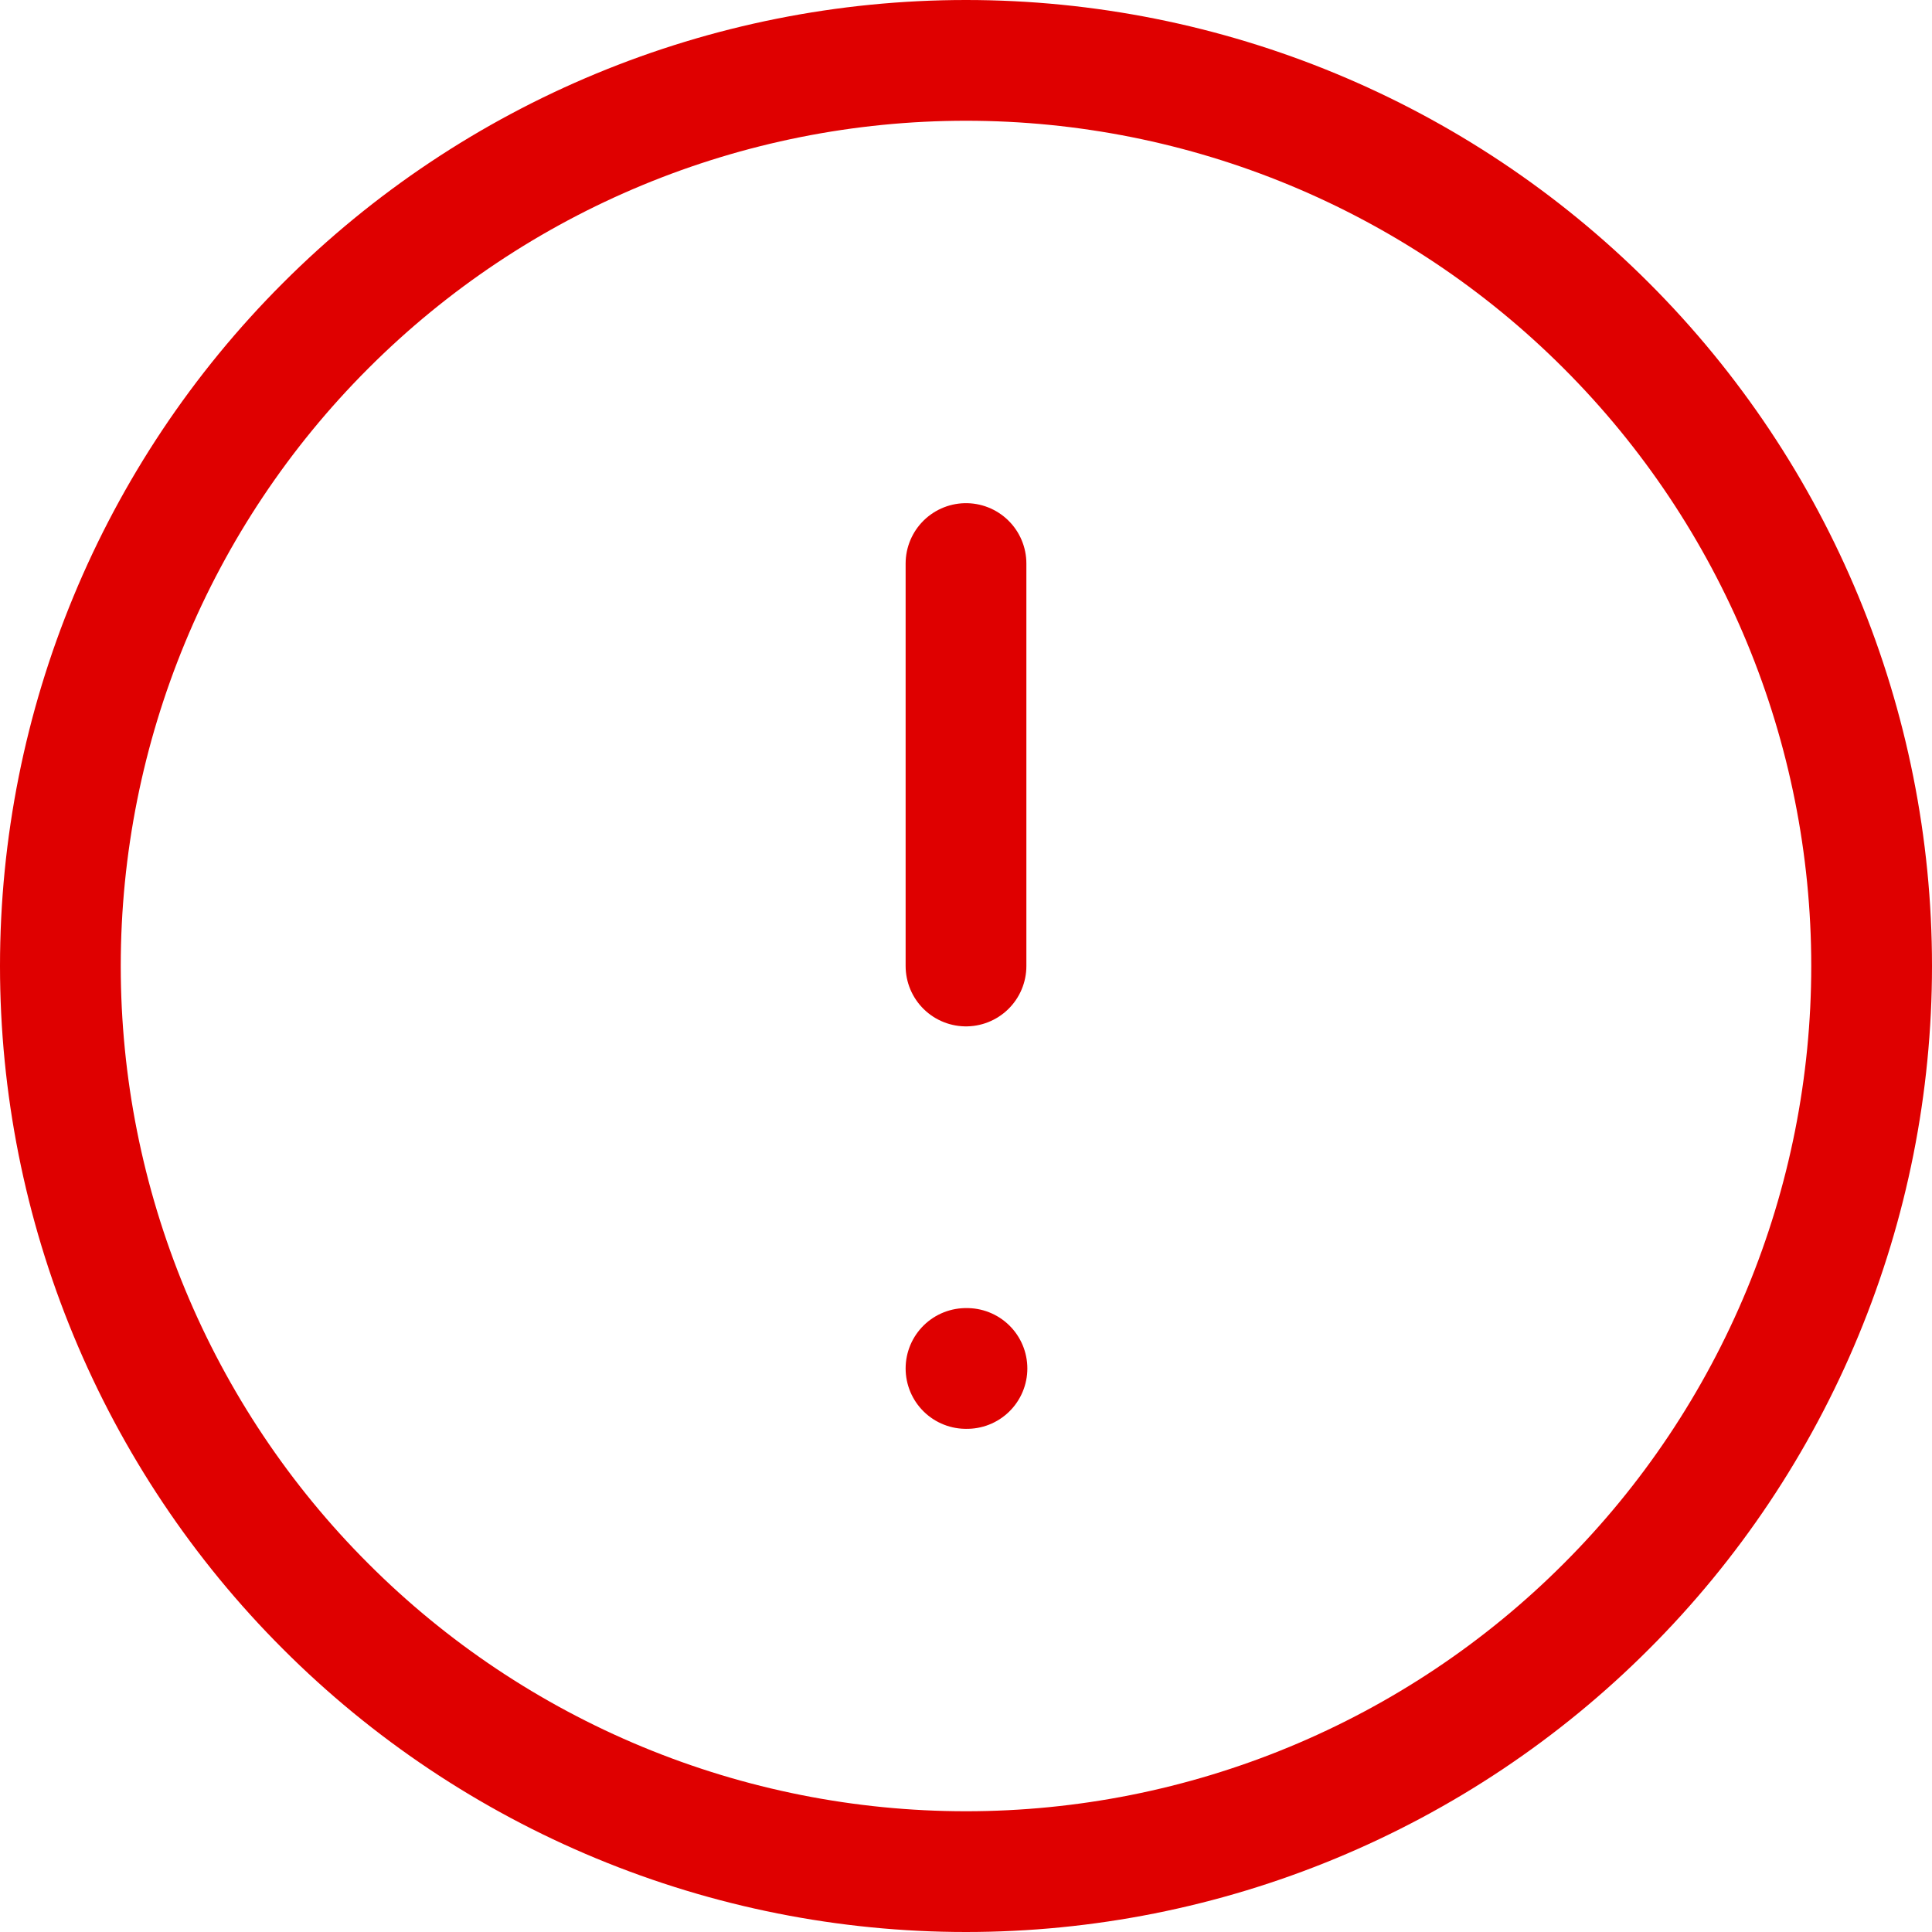
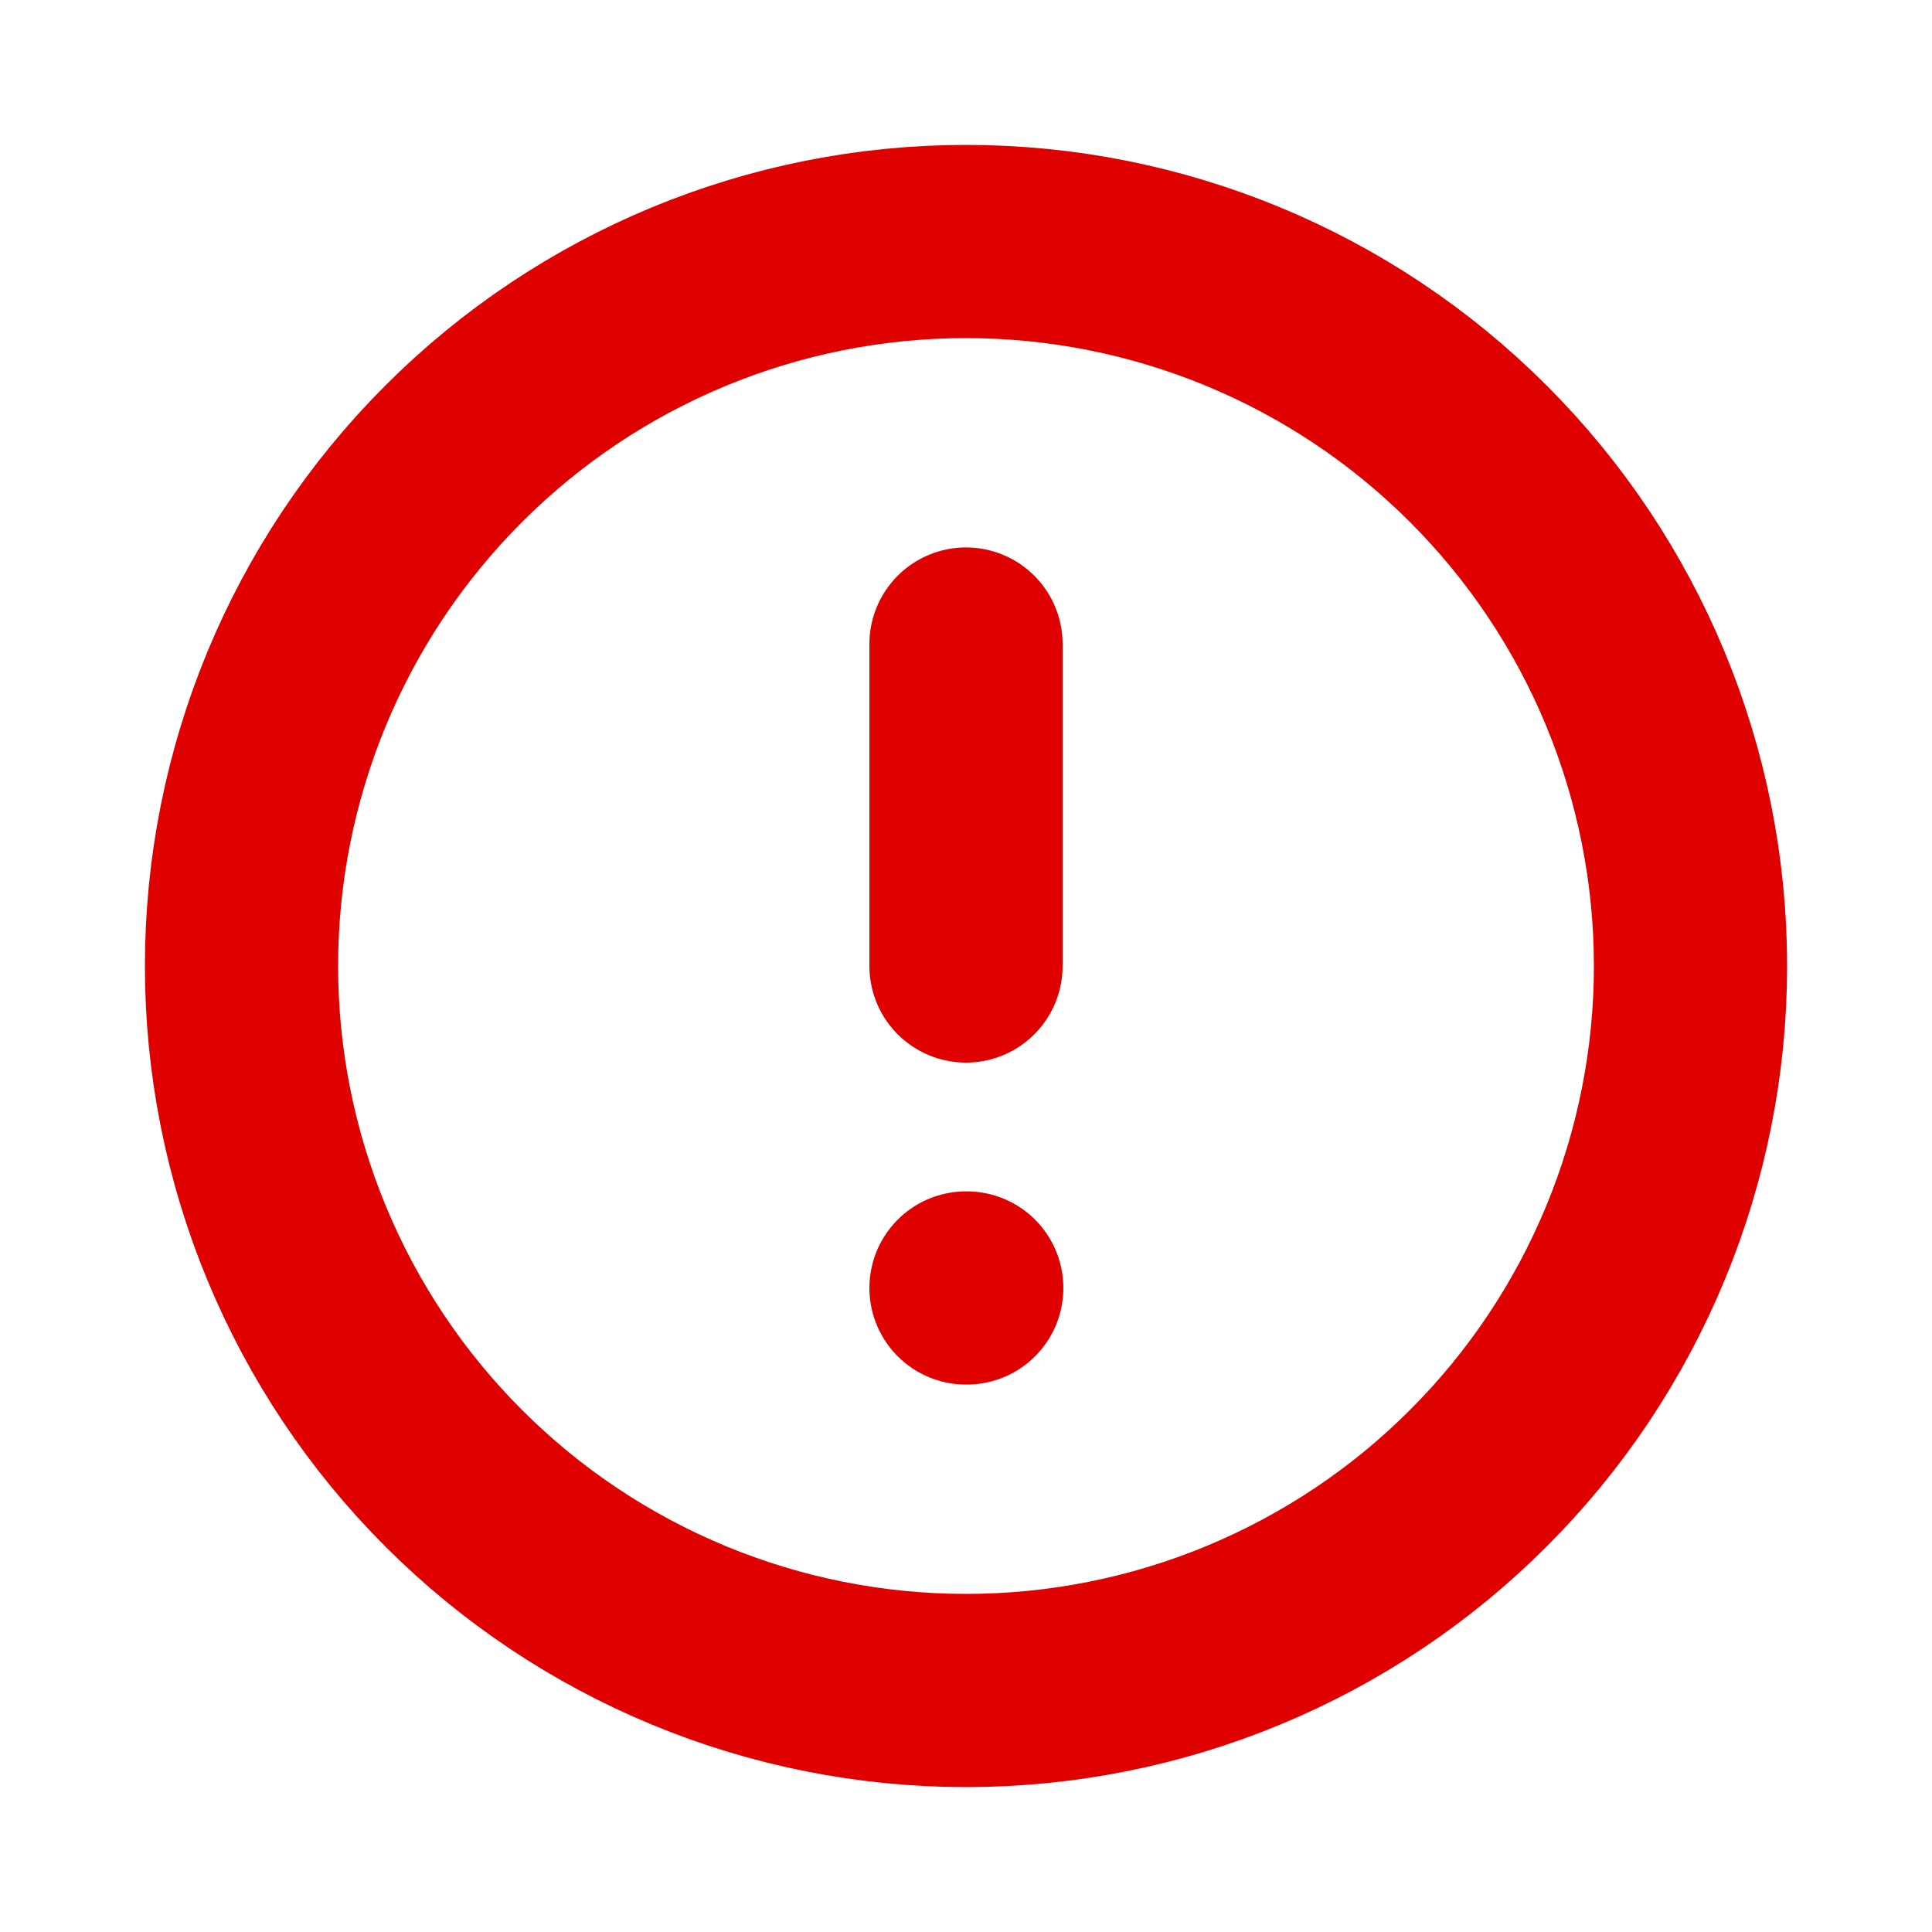
- <svg xmlns="http://www.w3.org/2000/svg" width="16" height="16" viewBox="0 0 16 16" fill="none">
-   <path d="M8 4.667V8M8 11.333H8.008M15.5 8C15.5 8.985 15.306 9.96 14.929 10.87C14.552 11.78 14 12.607 13.303 13.303C12.607 14 11.78 14.552 10.87 14.929C9.96 15.306 8.985 15.5 8 15.5C7.015 15.5 6.04 15.306 5.13 14.929C4.22 14.552 3.393 14 2.697 13.303C2 12.607 1.448 11.78 1.071 10.87C0.694 9.96 0.5 8.985 0.5 8C0.5 6.011 1.29 4.103 2.697 2.697C4.103 1.29 6.011 0.5 8 0.5C9.989 0.5 11.897 1.29 13.303 2.697C14.71 4.103 15.5 6.011 15.5 8Z" stroke="#DF0000" stroke-linecap="round" stroke-linejoin="round" />
+ <svg xmlns="http://www.w3.org/2000/svg" width="20" height="20" viewBox="0 0 20 20" fill="none">
+   <path d="M10 6.667V10M10 13.333H10.008M17.5 10C17.5 10.985 17.306 11.96 16.929 12.87C16.552 13.78 16 14.607 15.303 15.303C14.607 16 13.78 16.552 12.87 16.929C11.96 17.306 10.985 17.5 10 17.5C9.015 17.5 8.04 17.306 7.13 16.929C6.22 16.552 5.393 16 4.697 15.303C4 14.607 3.448 13.78 3.071 12.87C2.694 11.96 2.5 10.985 2.5 10C2.5 8.011 3.29 6.103 4.697 4.697C6.103 3.29 8.011 2.5 10 2.5C11.989 2.5 13.897 3.29 15.303 4.697C16.71 6.103 17.5 8.011 17.5 10Z" stroke="#DF0000" stroke-width="2" stroke-linecap="round" stroke-linejoin="round" />
</svg>
